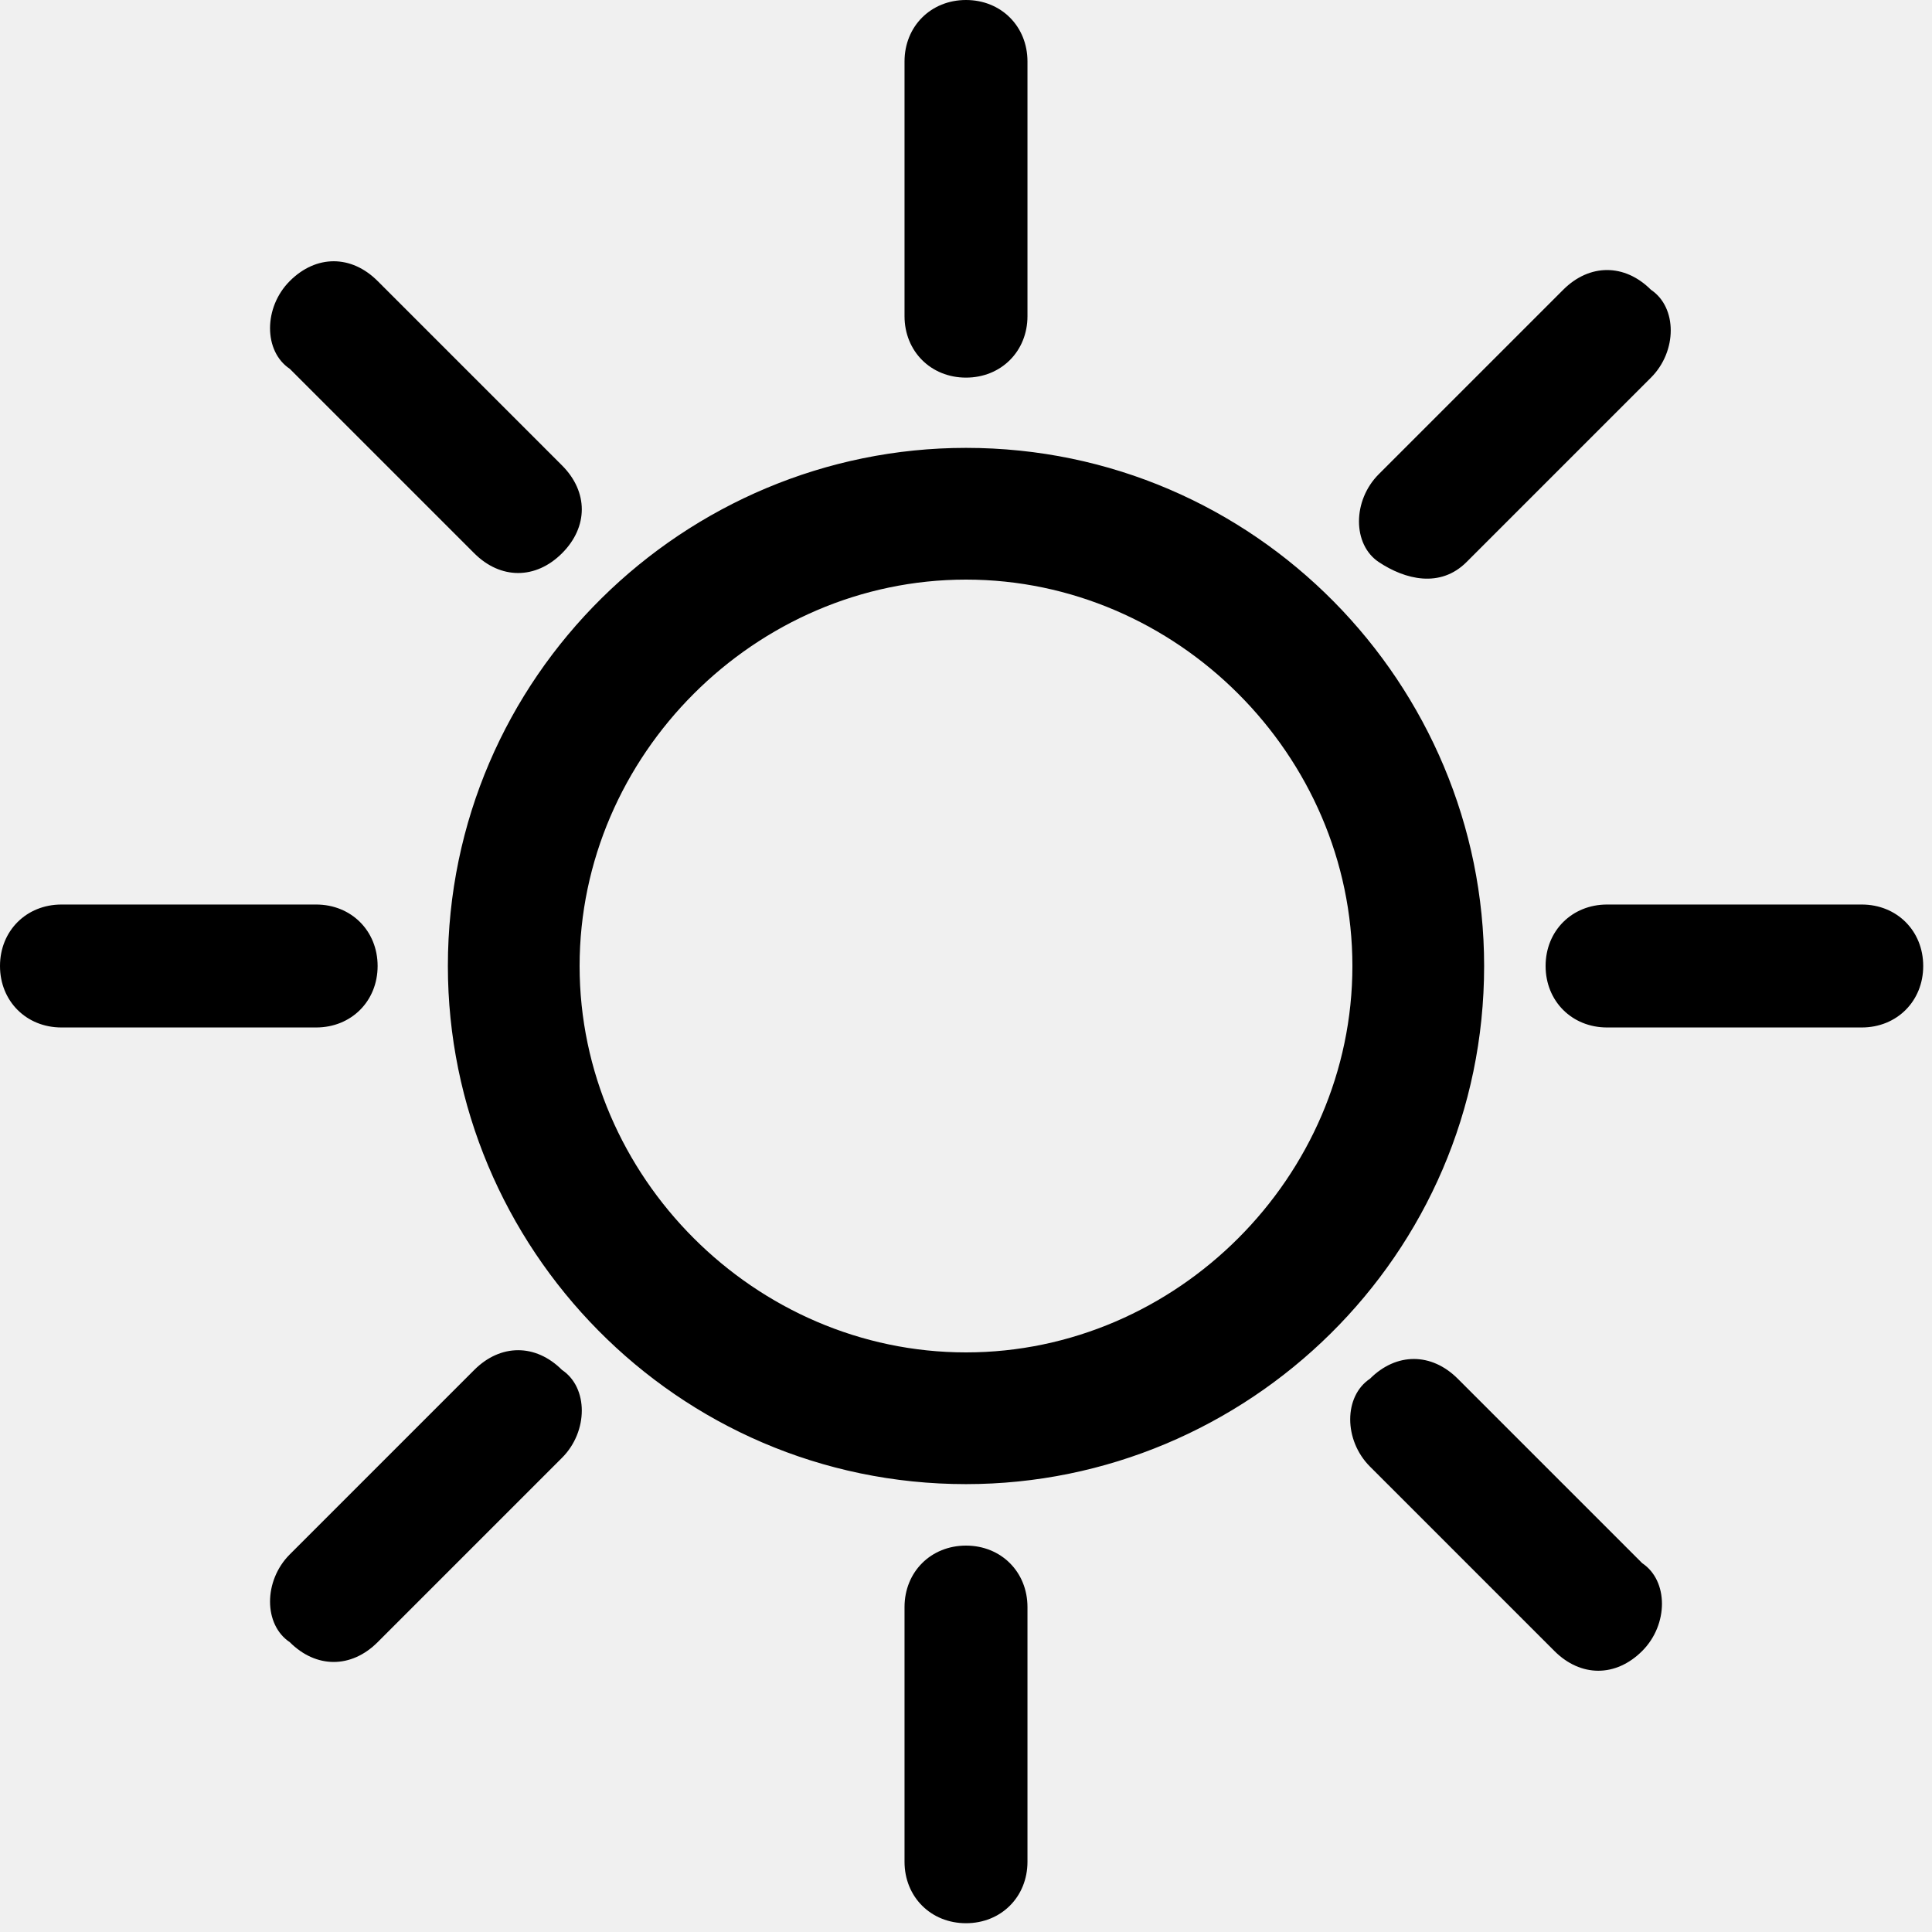
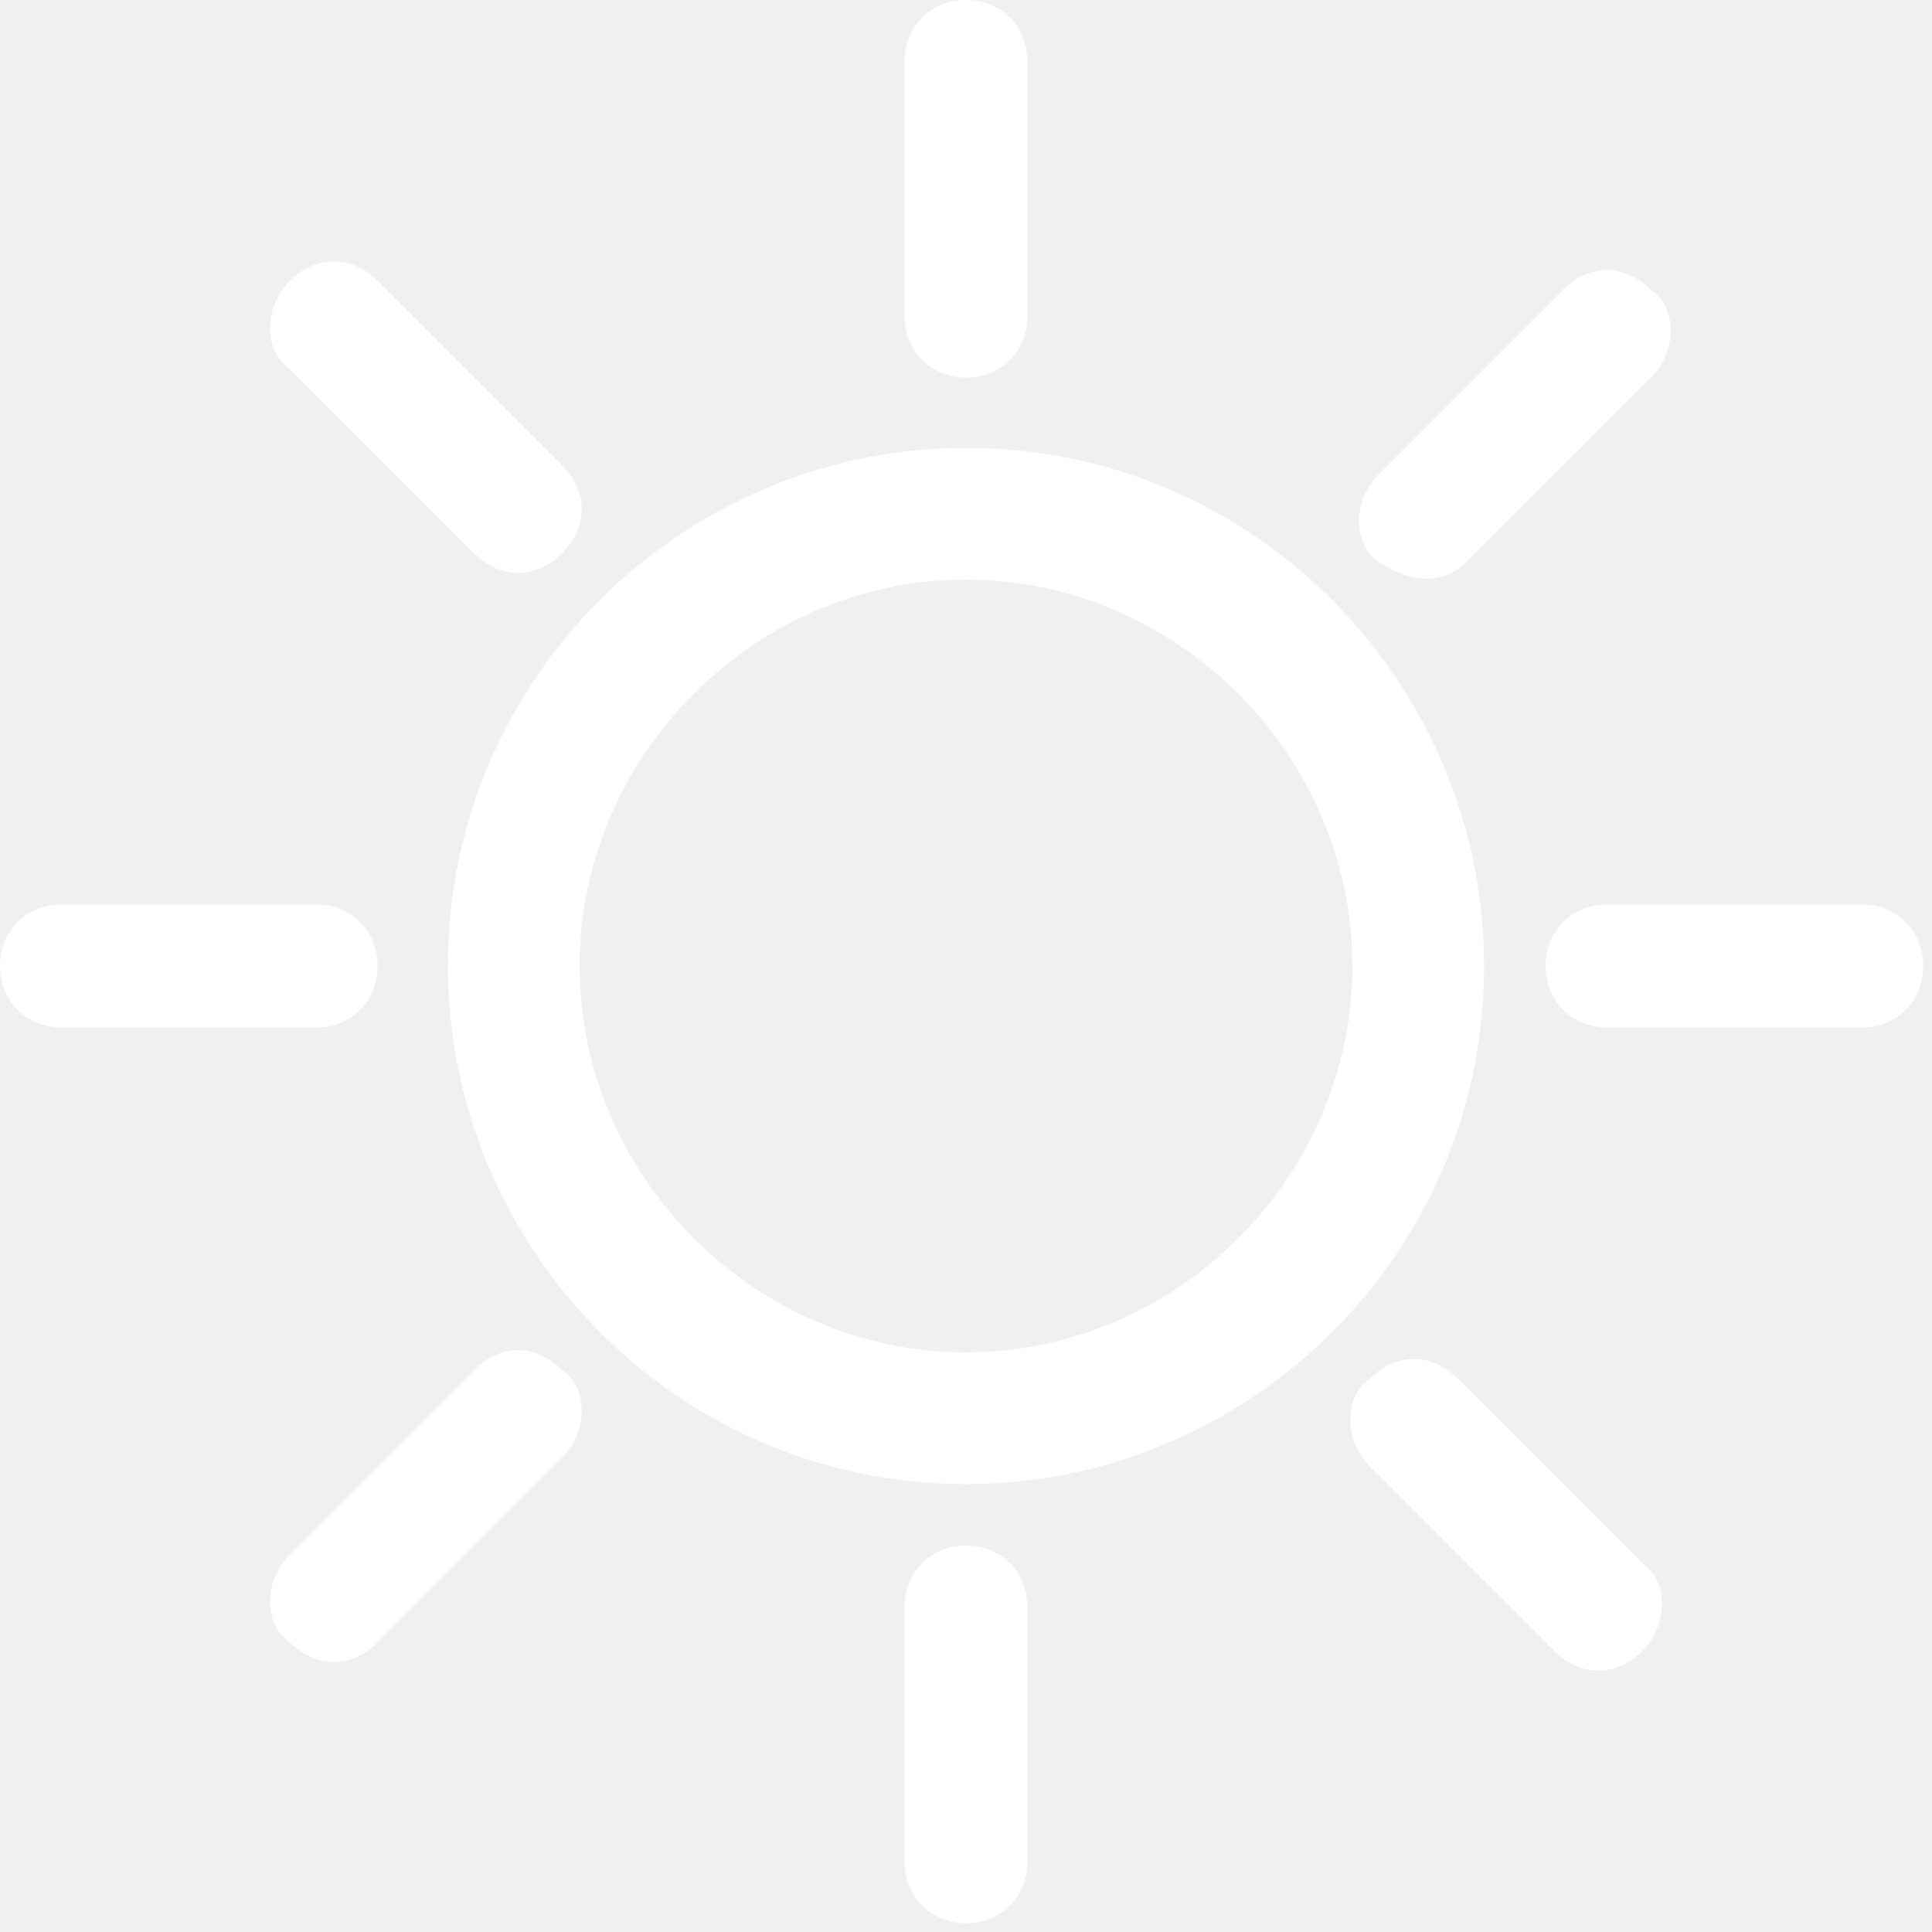
<svg xmlns="http://www.w3.org/2000/svg" version="1.1" id="Layer_1" x="0px" y="0px" viewBox="0 0 22 22" style="enable-background:new 0 0 22 22;" xml:space="preserve">
  <style type="text/css">
- 	.st0{fill-rule:evenodd;clip-rule:evenodd;}
+ 	.st0{fill-rule:evenodd;clip-rule:evenodd;fill:#FFFFFF;}
</style>
  <g transform="matrix(1,0,0,1,-144,-240)">
-     <path class="st0" d="M154.3,258.3v2.9c0,0.4,0.3,0.7,0.7,0.7c0.4,0,0.7-0.3,0.7-0.7v-2.9c0-0.4-0.3-0.7-0.7-0.7   C154.6,257.6,154.3,257.9,154.3,258.3z M149.4,255.6l-2.1,2.1c-0.3,0.3-0.3,0.8,0,1c0.3,0.3,0.7,0.3,1,0l2.1-2.1   c0.3-0.3,0.3-0.8,0-1C150.1,255.3,149.7,255.3,149.4,255.6z M159.6,256.7l2.1,2.1c0.3,0.3,0.7,0.3,1,0c0.3-0.3,0.3-0.8,0-1   l-2.1-2.1c-0.3-0.3-0.7-0.3-1,0C159.3,255.9,159.3,256.4,159.6,256.7z M155,245.1c-3.2,0-5.9,2.6-5.9,5.9c0,3.2,2.6,5.9,5.9,5.9   c3.2,0,5.9-2.6,5.9-5.9C160.9,247.8,158.3,245.1,155,245.1z M155,246.6c2.4,0,4.4,2,4.4,4.4s-2,4.4-4.4,4.4c-2.4,0-4.4-2-4.4-4.4   S152.6,246.6,155,246.6z M162.3,251.7h2.9c0.4,0,0.7-0.3,0.7-0.7s-0.3-0.7-0.7-0.7h-2.9c-0.4,0-0.7,0.3-0.7,0.7   S161.9,251.7,162.3,251.7z M144.7,251.7h2.9c0.4,0,0.7-0.3,0.7-0.7s-0.3-0.7-0.7-0.7h-2.9c-0.4,0-0.7,0.3-0.7,0.7   S144.3,251.7,144.7,251.7z M150.4,245.3l-2.1-2.1c-0.3-0.3-0.7-0.3-1,0c-0.3,0.3-0.3,0.8,0,1l2.1,2.1c0.3,0.3,0.7,0.3,1,0   S150.7,245.6,150.4,245.3z M160.7,246.4l2.1-2.1c0.3-0.3,0.3-0.8,0-1c-0.3-0.3-0.7-0.3-1,0l-2.1,2.1c-0.3,0.3-0.3,0.8,0,1   S160.4,246.7,160.7,246.4z M154.3,240.7v2.9c0,0.4,0.3,0.7,0.7,0.7c0.4,0,0.7-0.3,0.7-0.7v-2.9c0-0.4-0.3-0.7-0.7-0.7   C154.6,240,154.3,240.3,154.3,240.7z" />
+     <path class="st0" d="M154.3,258.3v2.9c0,0.4,0.3,0.7,0.7,0.7s0.7-0.3,0.7-0.7v-2.9c0-0.4-0.3-0.7-0.7-0.7   C154.6,257.6,154.3,257.9,154.3,258.3z M149.4,255.6l-2.1,2.1c-0.3,0.3-0.3,0.8,0,1c0.3,0.3,0.7,0.3,1,0l2.1-2.1   c0.3-0.3,0.3-0.8,0-1C150.1,255.3,149.7,255.3,149.4,255.6z M159.6,256.7l2.1,2.1c0.3,0.3,0.7,0.3,1,0s0.3-0.8,0-1l-2.1-2.1   c-0.3-0.3-0.7-0.3-1,0C159.3,255.9,159.3,256.4,159.6,256.7z M155,245.1c-3.2,0-5.9,2.6-5.9,5.9c0,3.2,2.6,5.9,5.9,5.9   c3.2,0,5.9-2.6,5.9-5.9C160.9,247.8,158.3,245.1,155,245.1z M155,246.6c2.4,0,4.4,2,4.4,4.4s-2,4.4-4.4,4.4s-4.4-2-4.4-4.4   S152.6,246.6,155,246.6z M162.3,251.7h2.9c0.4,0,0.7-0.3,0.7-0.7s-0.3-0.7-0.7-0.7h-2.9c-0.4,0-0.7,0.3-0.7,0.7   S161.9,251.7,162.3,251.7z M144.7,251.7h2.9c0.4,0,0.7-0.3,0.7-0.7s-0.3-0.7-0.7-0.7h-2.9c-0.4,0-0.7,0.3-0.7,0.7   S144.3,251.7,144.7,251.7z M150.4,245.3l-2.1-2.1c-0.3-0.3-0.7-0.3-1,0s-0.3,0.8,0,1l2.1,2.1c0.3,0.3,0.7,0.3,1,0   S150.7,245.6,150.4,245.3z M160.7,246.4l2.1-2.1c0.3-0.3,0.3-0.8,0-1c-0.3-0.3-0.7-0.3-1,0l-2.1,2.1c-0.3,0.3-0.3,0.8,0,1   S160.4,246.7,160.7,246.4z M154.3,240.7v2.9c0,0.4,0.3,0.7,0.7,0.7s0.7-0.3,0.7-0.7v-2.9c0-0.4-0.3-0.7-0.7-0.7   S154.3,240.3,154.3,240.7z" />
  </g>
</svg>
